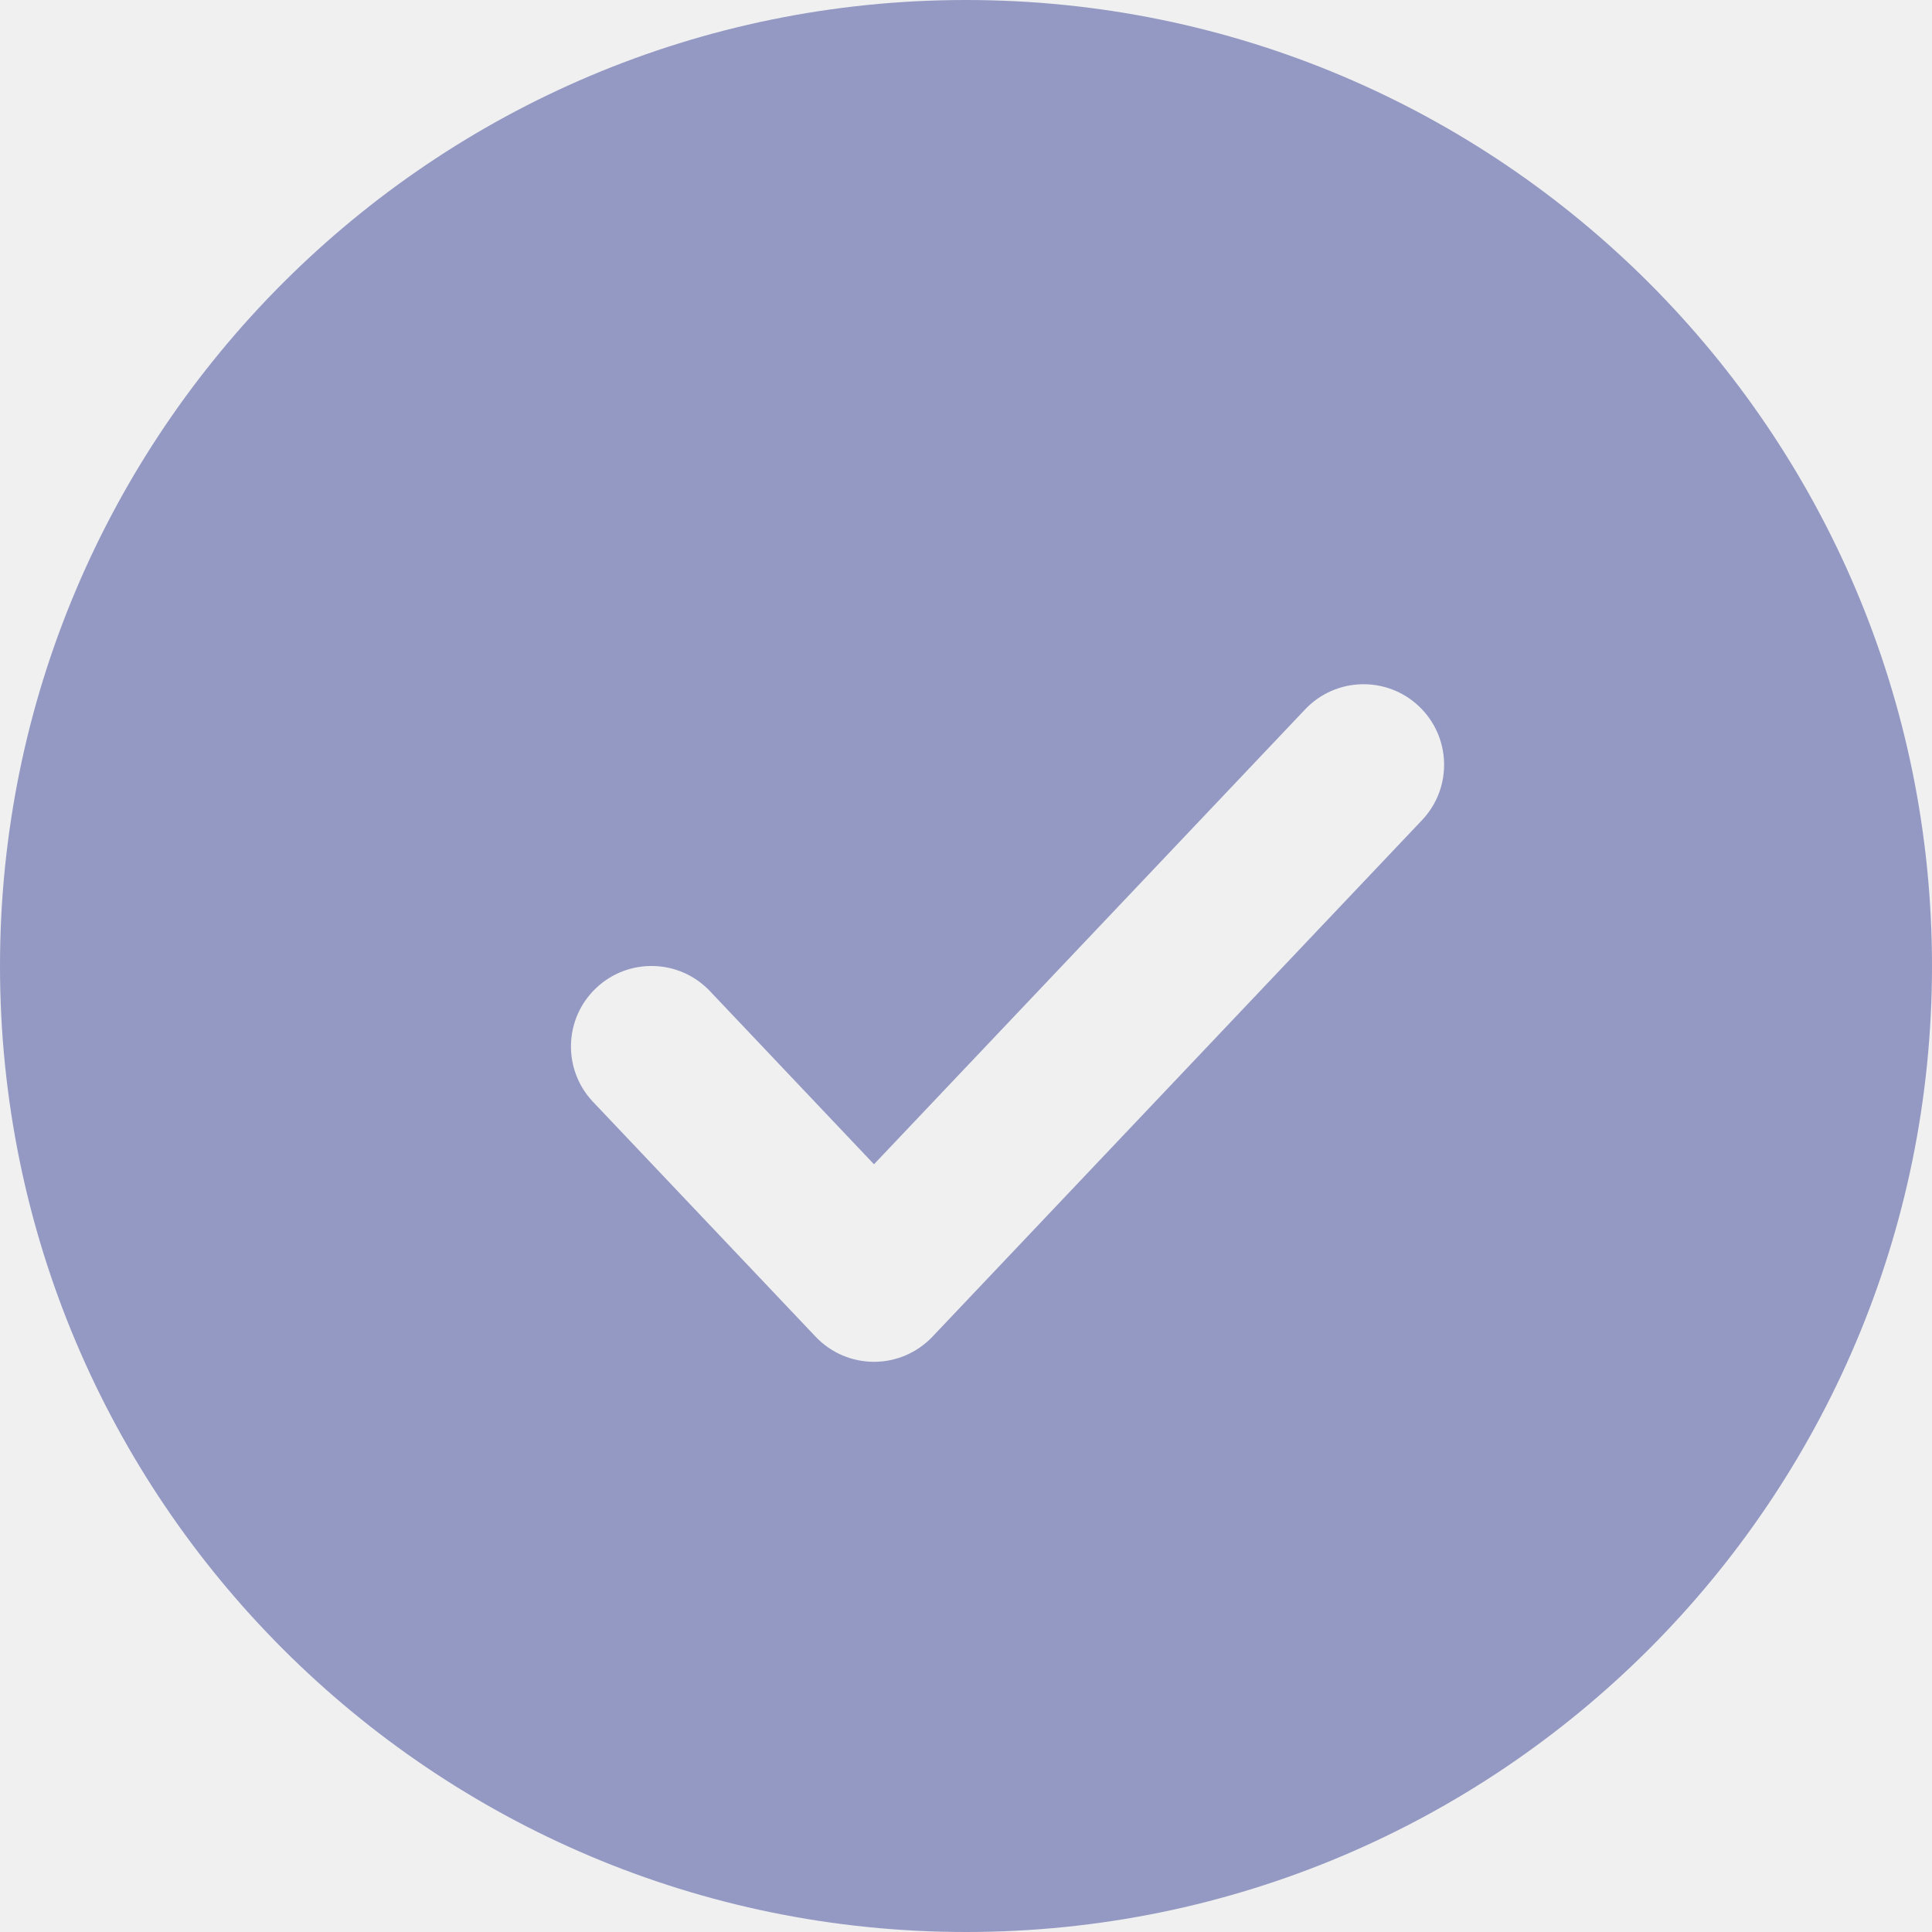
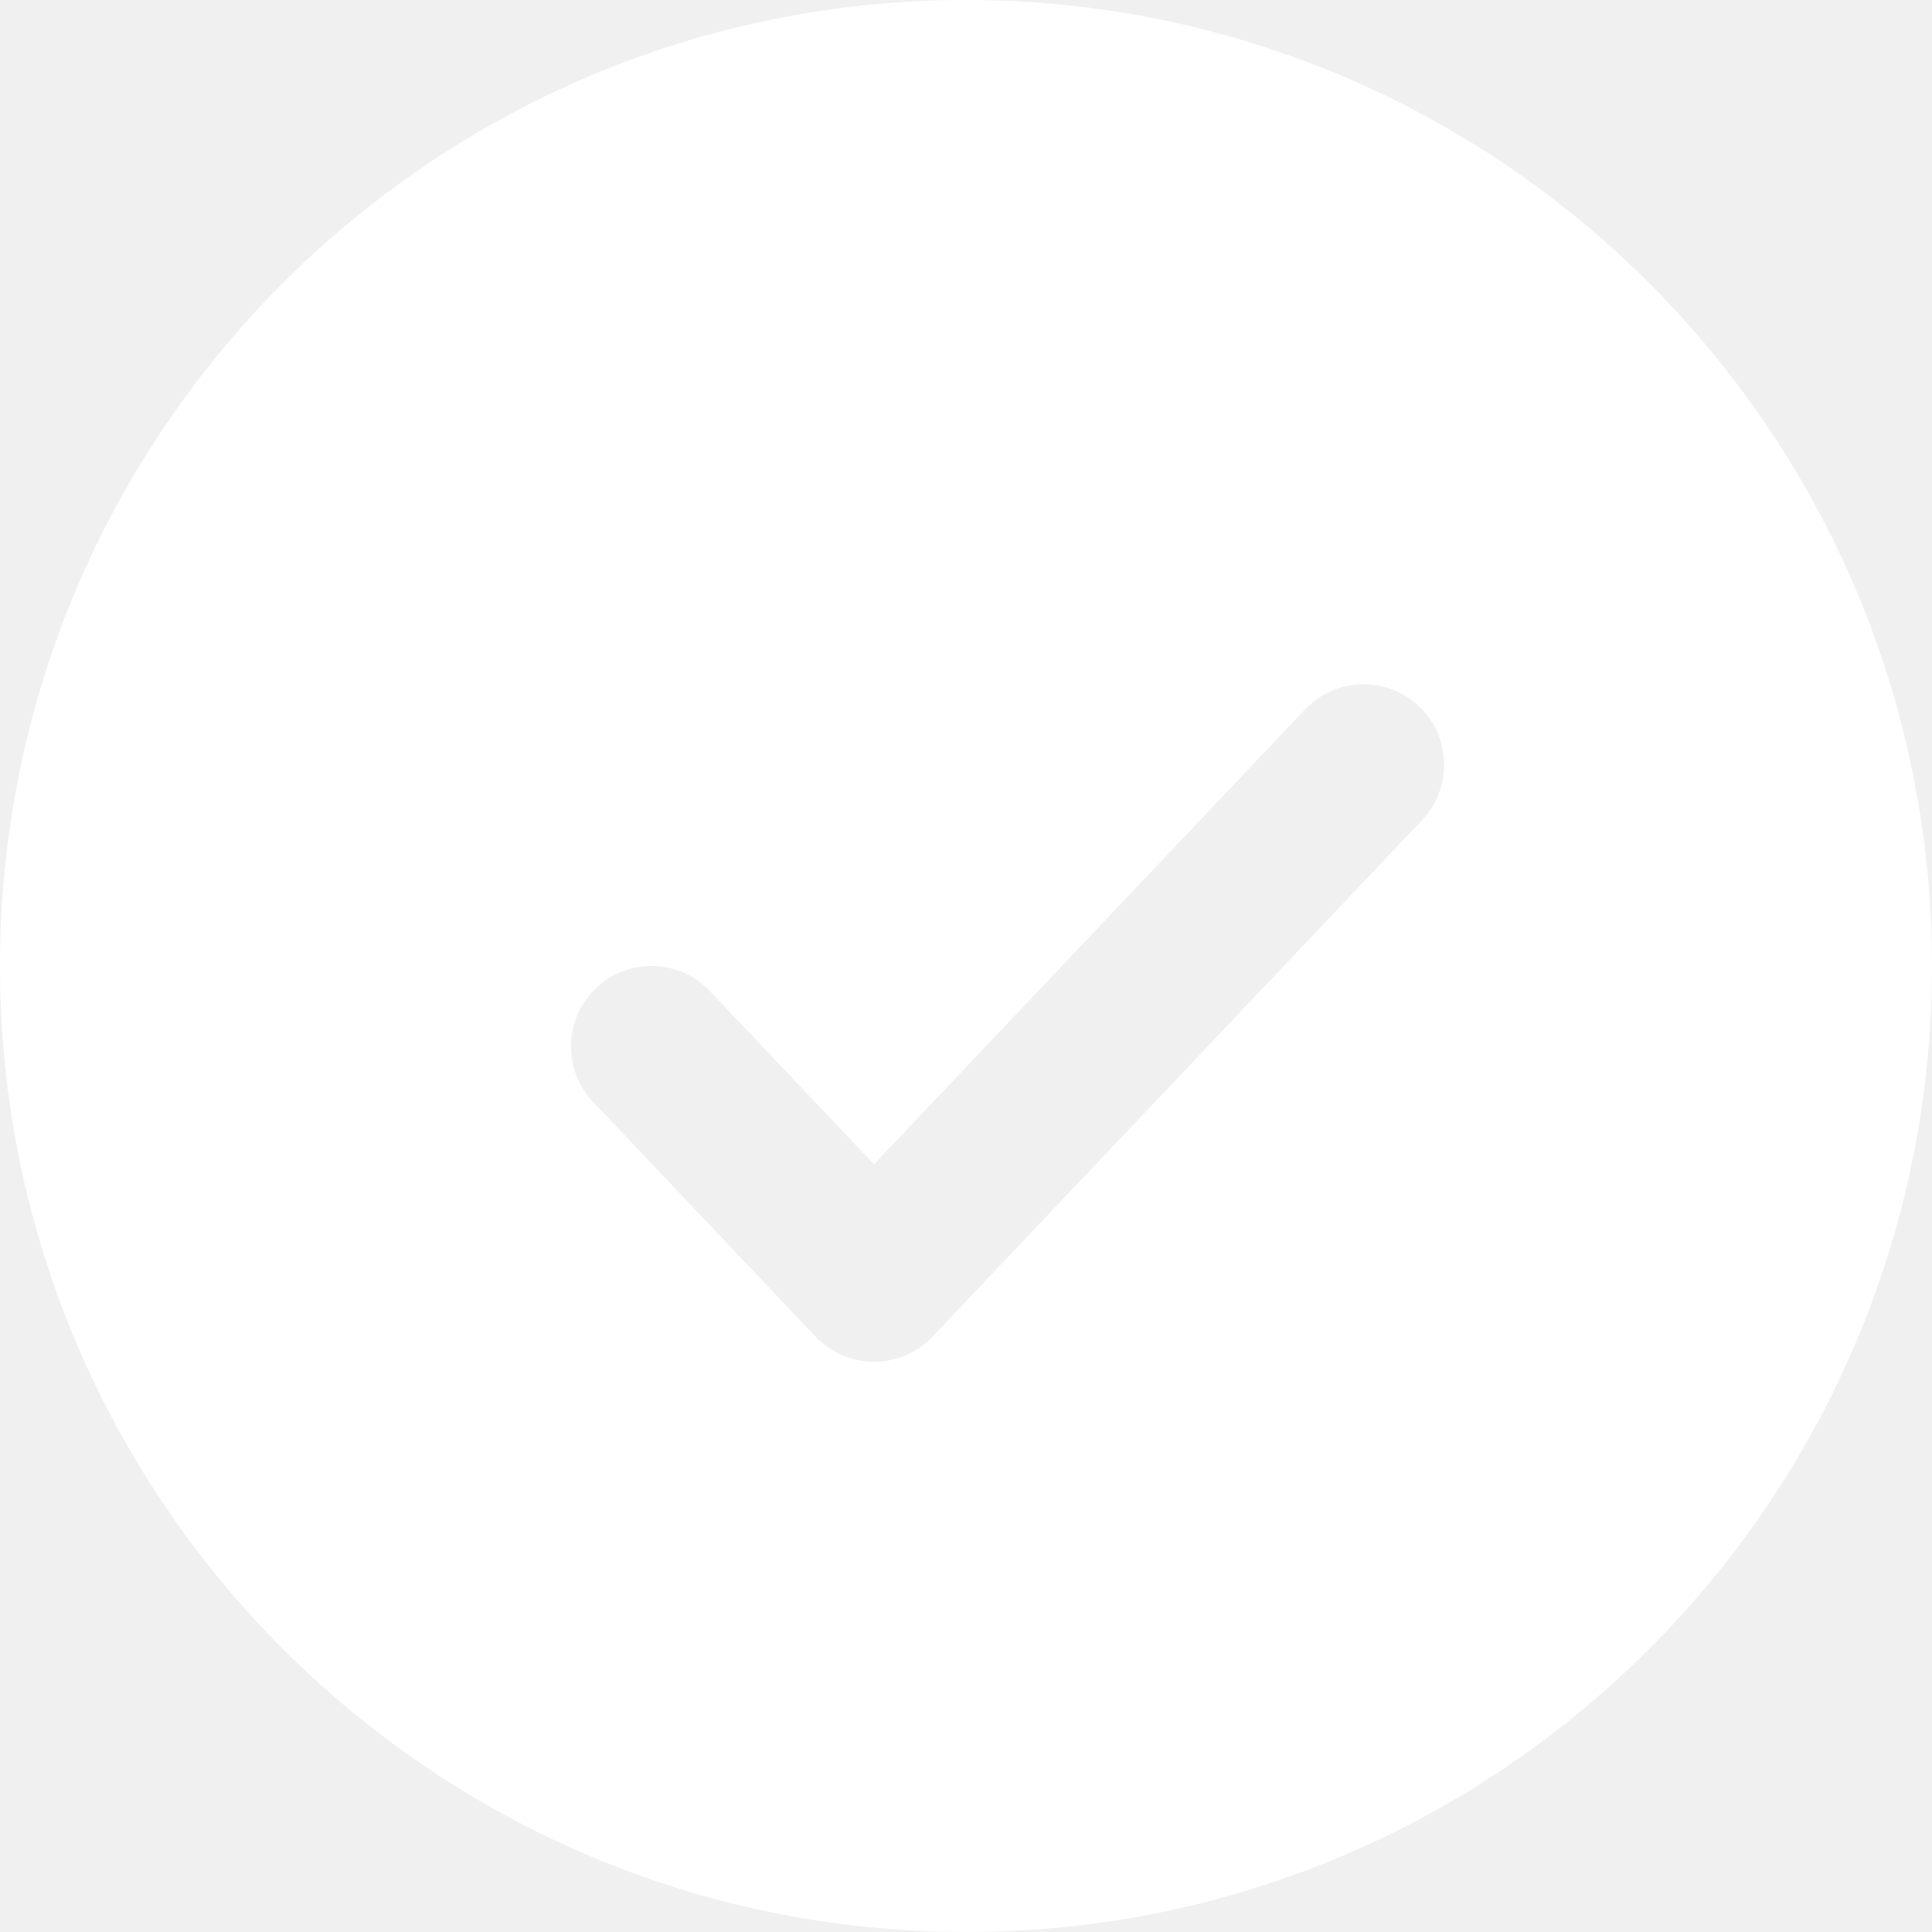
<svg xmlns="http://www.w3.org/2000/svg" width="24" height="24" viewBox="0 0 24 24" fill="none">
-   <path fill-rule="evenodd" clip-rule="evenodd" d="M12 24C18.627 24 24 18.627 24 12C24 5.373 18.627 0 12 0C5.373 0 0 5.373 0 12C0 18.627 5.373 24 12 24ZM17.665 10.188C18.045 9.787 18.028 9.154 17.627 8.774C17.226 8.394 16.593 8.411 16.213 8.812L10.857 14.463L8.819 12.312C8.439 11.911 7.806 11.894 7.405 12.274C7.004 12.654 6.987 13.287 7.367 13.688L10.132 16.605C10.32 16.804 10.583 16.917 10.857 16.917C11.132 16.917 11.394 16.804 11.583 16.605L17.665 10.188Z" fill="#9499C3" />
+   <path fill-rule="evenodd" clip-rule="evenodd" d="M12 24C18.627 24 24 18.627 24 12C24 5.373 18.627 0 12 0C5.373 0 0 5.373 0 12C0 18.627 5.373 24 12 24ZM17.665 10.188C18.045 9.787 18.028 9.154 17.627 8.774C17.226 8.394 16.593 8.411 16.213 8.812L10.857 14.463L8.819 12.312C8.439 11.911 7.806 11.894 7.405 12.274C7.004 12.654 6.987 13.287 7.367 13.688L10.132 16.605C10.32 16.804 10.583 16.917 10.857 16.917C11.132 16.917 11.394 16.804 11.583 16.605L17.665 10.188Z" fill="#fff" />
</svg>
